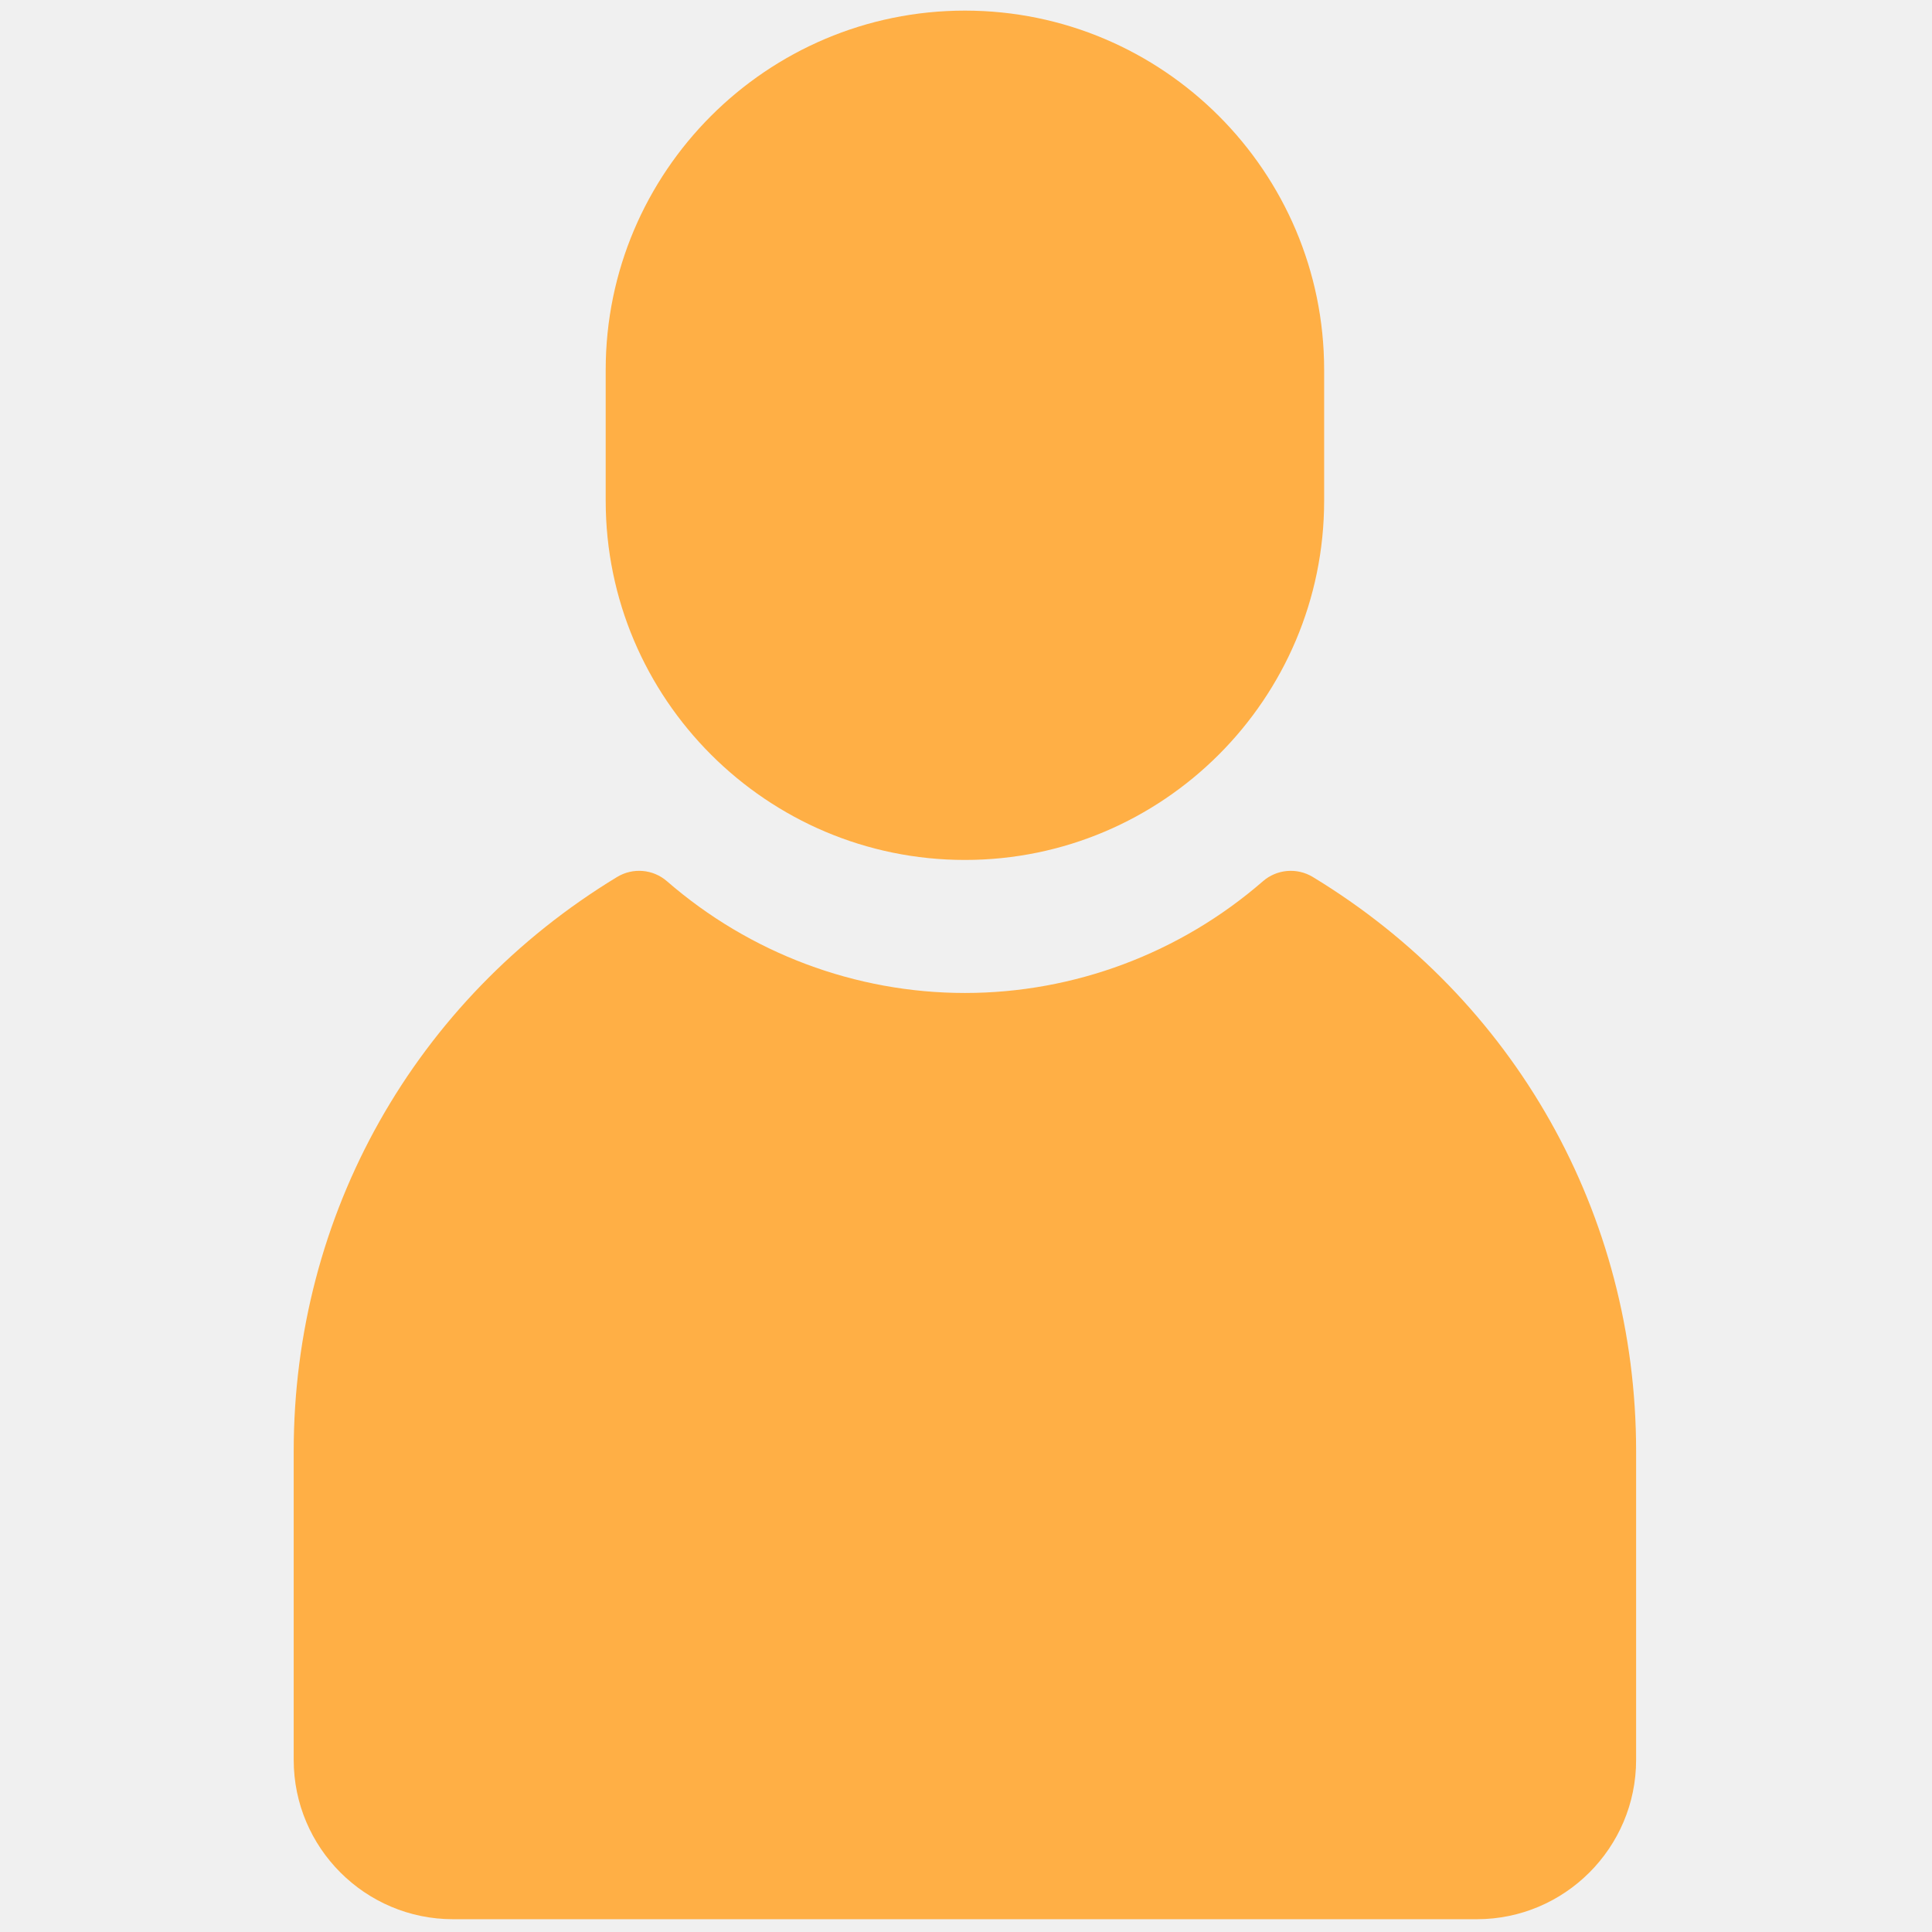
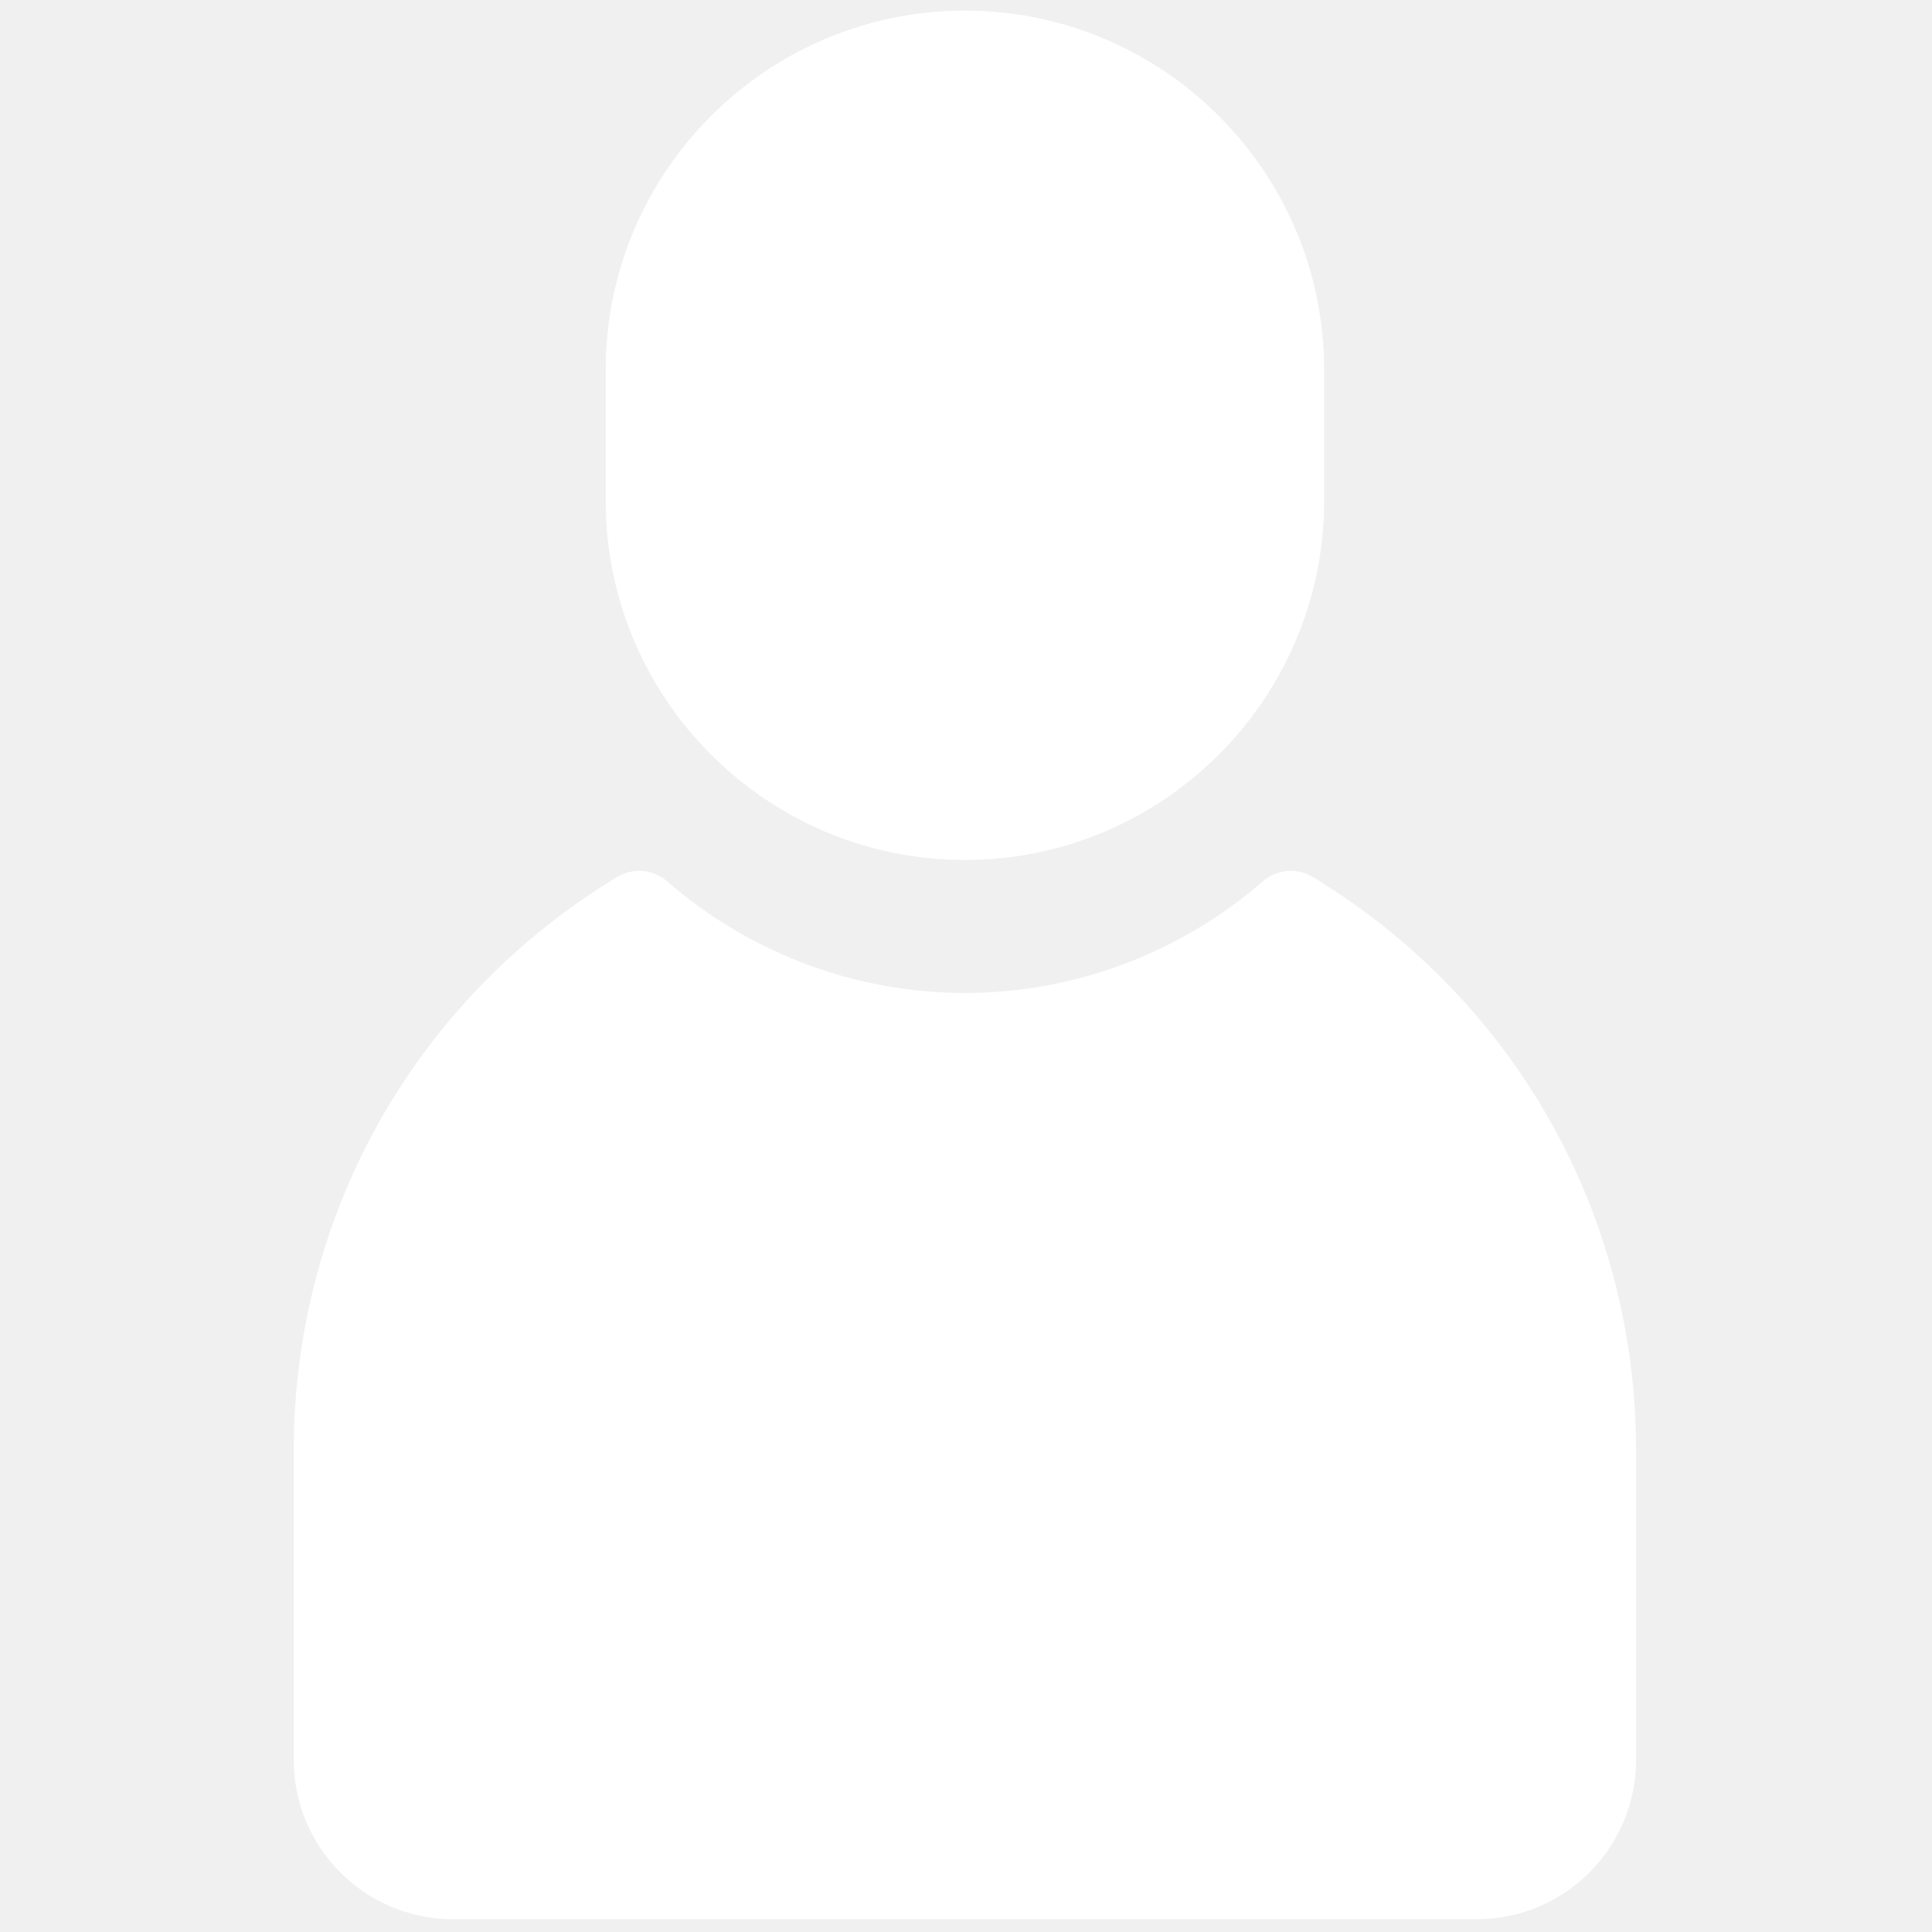
<svg xmlns="http://www.w3.org/2000/svg" version="1.1" width="256" height="256" viewBox="0 0 256 256" xml:space="preserve">
  <defs>
</defs>
  <g style="stroke: none; stroke-width: 0; stroke-dasharray: none; stroke-linecap: butt; stroke-linejoin: miter; stroke-miterlimit: 10; fill: none; fill-rule: nonzero; opacity: 1;" transform="translate(1.406593 1.406593) scale(2.81 2.81)">
-     <path d="M 45 40.05 c -9.34 0 -16.939 -7.599 -16.939 -16.939 v -6.171 C 28.061 7.599 35.66 0 45 0 c 9.341 0 16.939 7.599 16.939 16.939 v 6.171 C 61.939 32.451 54.341 40.05 45 40.05 z" style="stroke: none; stroke-width: 1; stroke-dasharray: none; stroke-linecap: butt; stroke-linejoin: miter; stroke-miterlimit: 10; fill: rgb(255,175,69); fill-rule: nonzero; opacity: 1;" transform=" matrix(1 0 0 1 0 0) " stroke-linecap="round" />
-     <path d="M 69.139 90 H 20.862 c -4.143 0 -7.513 -3.37 -7.513 -7.513 V 67.927 c 0 -11.157 5.701 -21.278 15.25 -27.074 c 0.745 -0.451 1.694 -0.37 2.35 0.2 c 3.91 3.398 8.9 5.27 14.052 5.27 c 5.151 0 10.142 -1.872 14.053 -5.27 c 0.657 -0.57 1.606 -0.65 2.35 -0.2 C 70.95 46.648 76.65 56.77 76.65 67.927 v 14.561 C 76.65 86.63 73.28 90 69.139 90 z" style="stroke: none; stroke-width: 1; stroke-dasharray: none; stroke-linecap: butt; stroke-linejoin: miter; stroke-miterlimit: 10; fill: rgb(255,175,69); fill-rule: nonzero; opacity: 1;" transform=" matrix(1 0 0 1 0 0) " stroke-linecap="round" />
+     <path d="M 45 40.05 c -9.34 0 -16.939 -7.599 -16.939 -16.939 v -6.171 C 28.061 7.599 35.66 0 45 0 c 9.341 0 16.939 7.599 16.939 16.939 v 6.171 C 61.939 32.451 54.341 40.05 45 40.05 z" style="stroke: none; stroke-width: 1; stroke-dasharray: none; stroke-linecap: butt; stroke-linejoin: miter; stroke-miterlimit: 10; fill: #fff; fill-rule: nonzero; opacity: 1;" transform=" matrix(1 0 0 1 0 0) " stroke-linecap="round" />
+     <path d="M 69.139 90 H 20.862 c -4.143 0 -7.513 -3.37 -7.513 -7.513 V 67.927 c 0 -11.157 5.701 -21.278 15.25 -27.074 c 0.745 -0.451 1.694 -0.37 2.35 0.2 c 3.91 3.398 8.9 5.27 14.052 5.27 c 5.151 0 10.142 -1.872 14.053 -5.27 c 0.657 -0.57 1.606 -0.65 2.35 -0.2 C 70.95 46.648 76.65 56.77 76.65 67.927 v 14.561 C 76.65 86.63 73.28 90 69.139 90 z" style="stroke: none; stroke-width: 1; stroke-dasharray: none; stroke-linecap: butt; stroke-linejoin: miter; stroke-miterlimit: 10; fill: #fff; fill-rule: nonzero; opacity: 1;" transform=" matrix(1 0 0 1 0 0) " stroke-linecap="round" />
  </g>
</svg>
